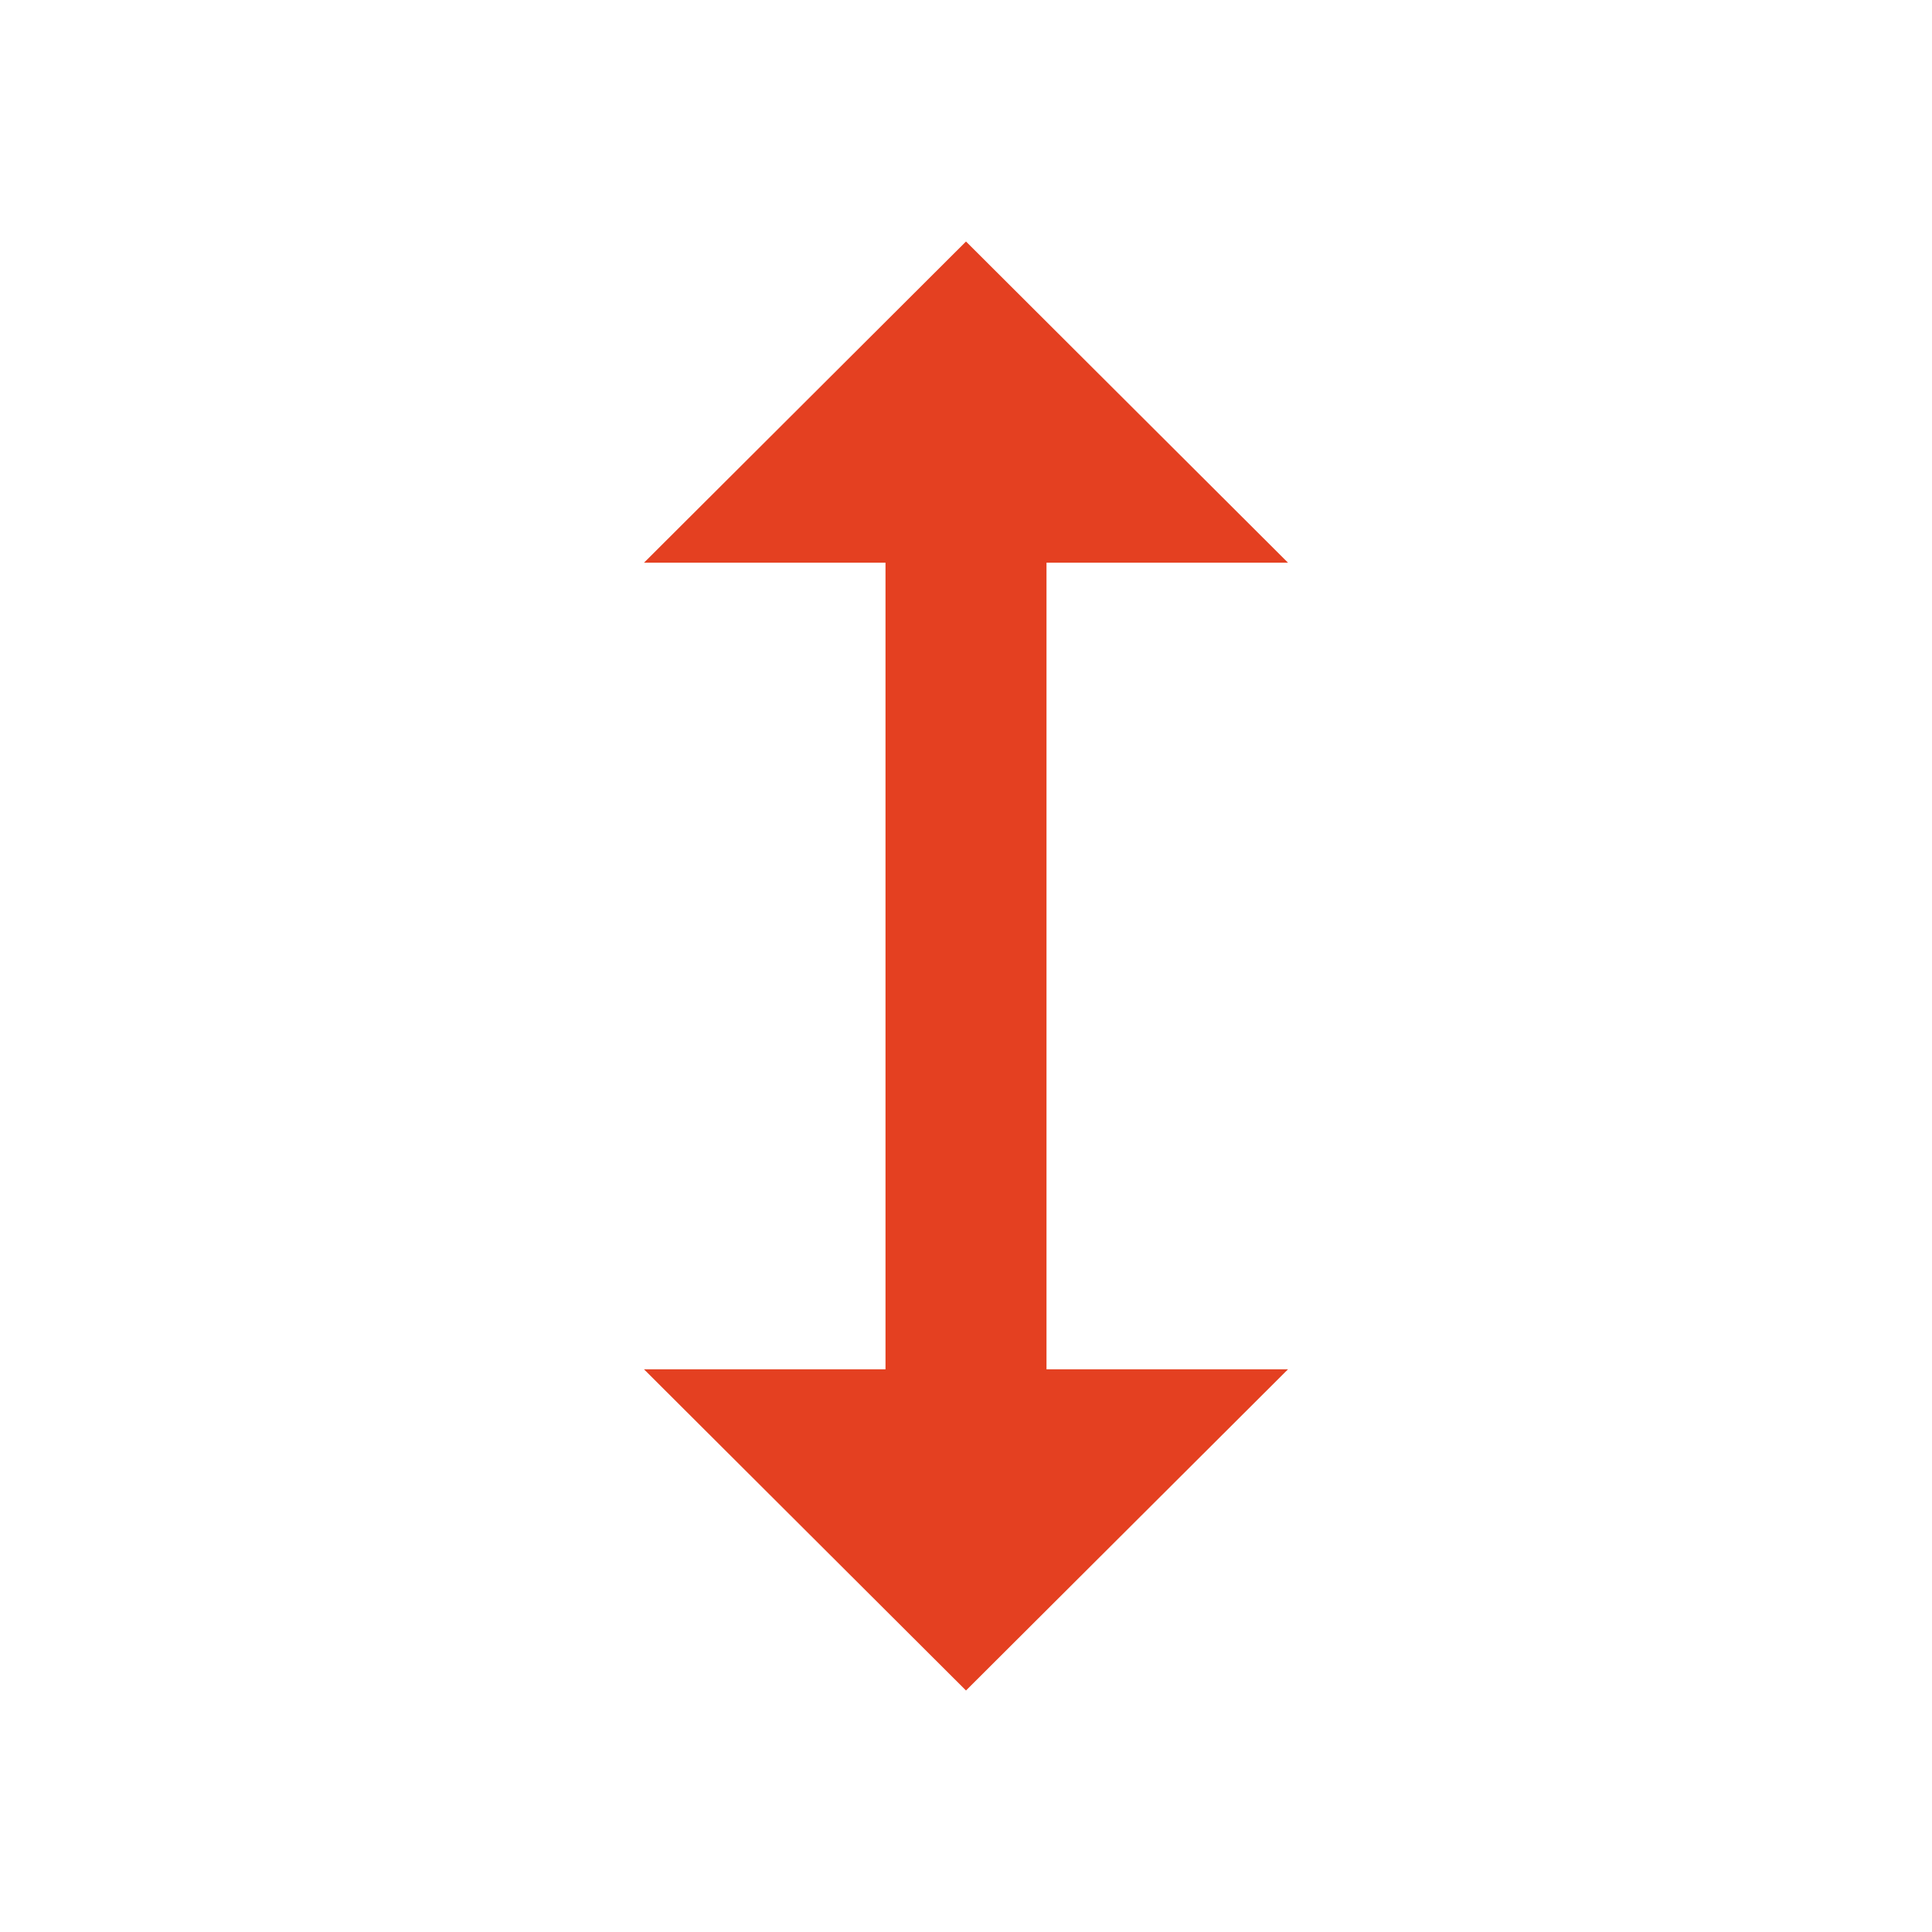
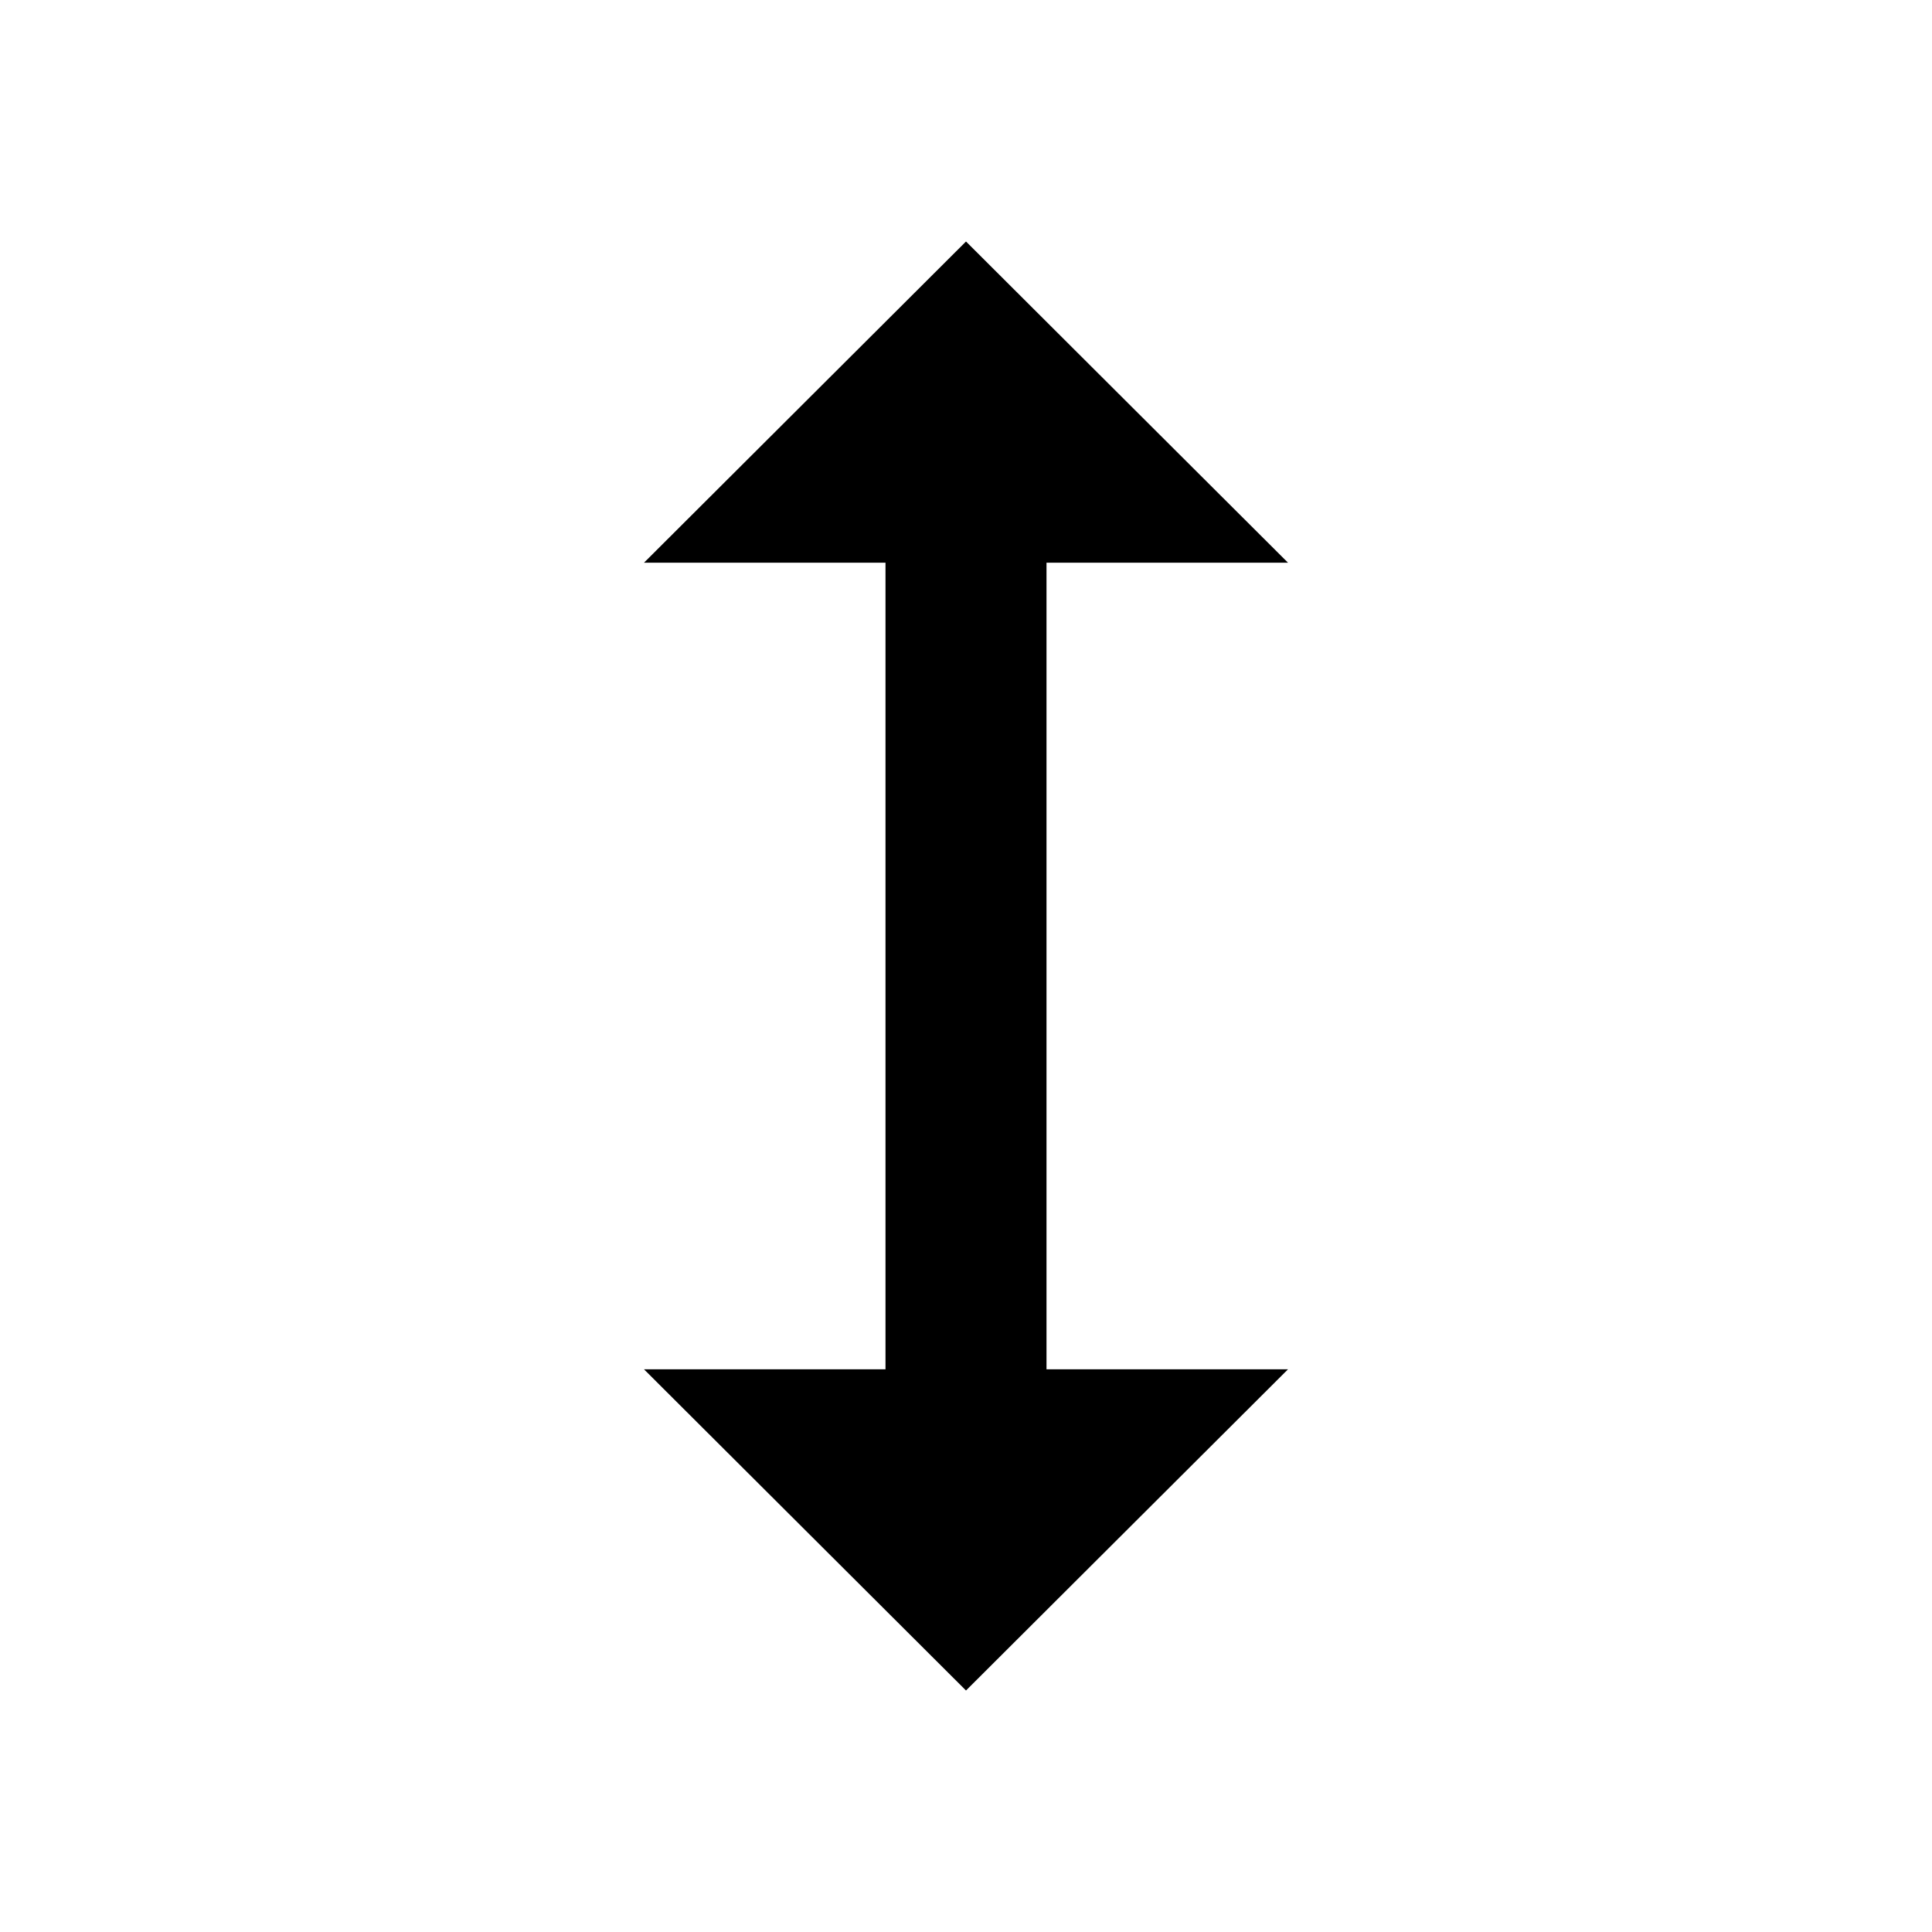
<svg xmlns="http://www.w3.org/2000/svg" width="24" height="24" viewBox="0 0 24 24" fill="none">
-   <path d="M16 6.99L13 6.99L13 17.01L16 17.01L12 21L8 17.01L11 17.01L11 6.99L8 6.99L12 3L16 6.99Z" fill="#E44021" />
+   <path d="M16 6.99L13 6.99L13 17.01L16 17.01L12 21L8 17.01L11 17.01L11 6.99L8 6.99L12 3L16 6.99Z" fill="black" />
</svg>
